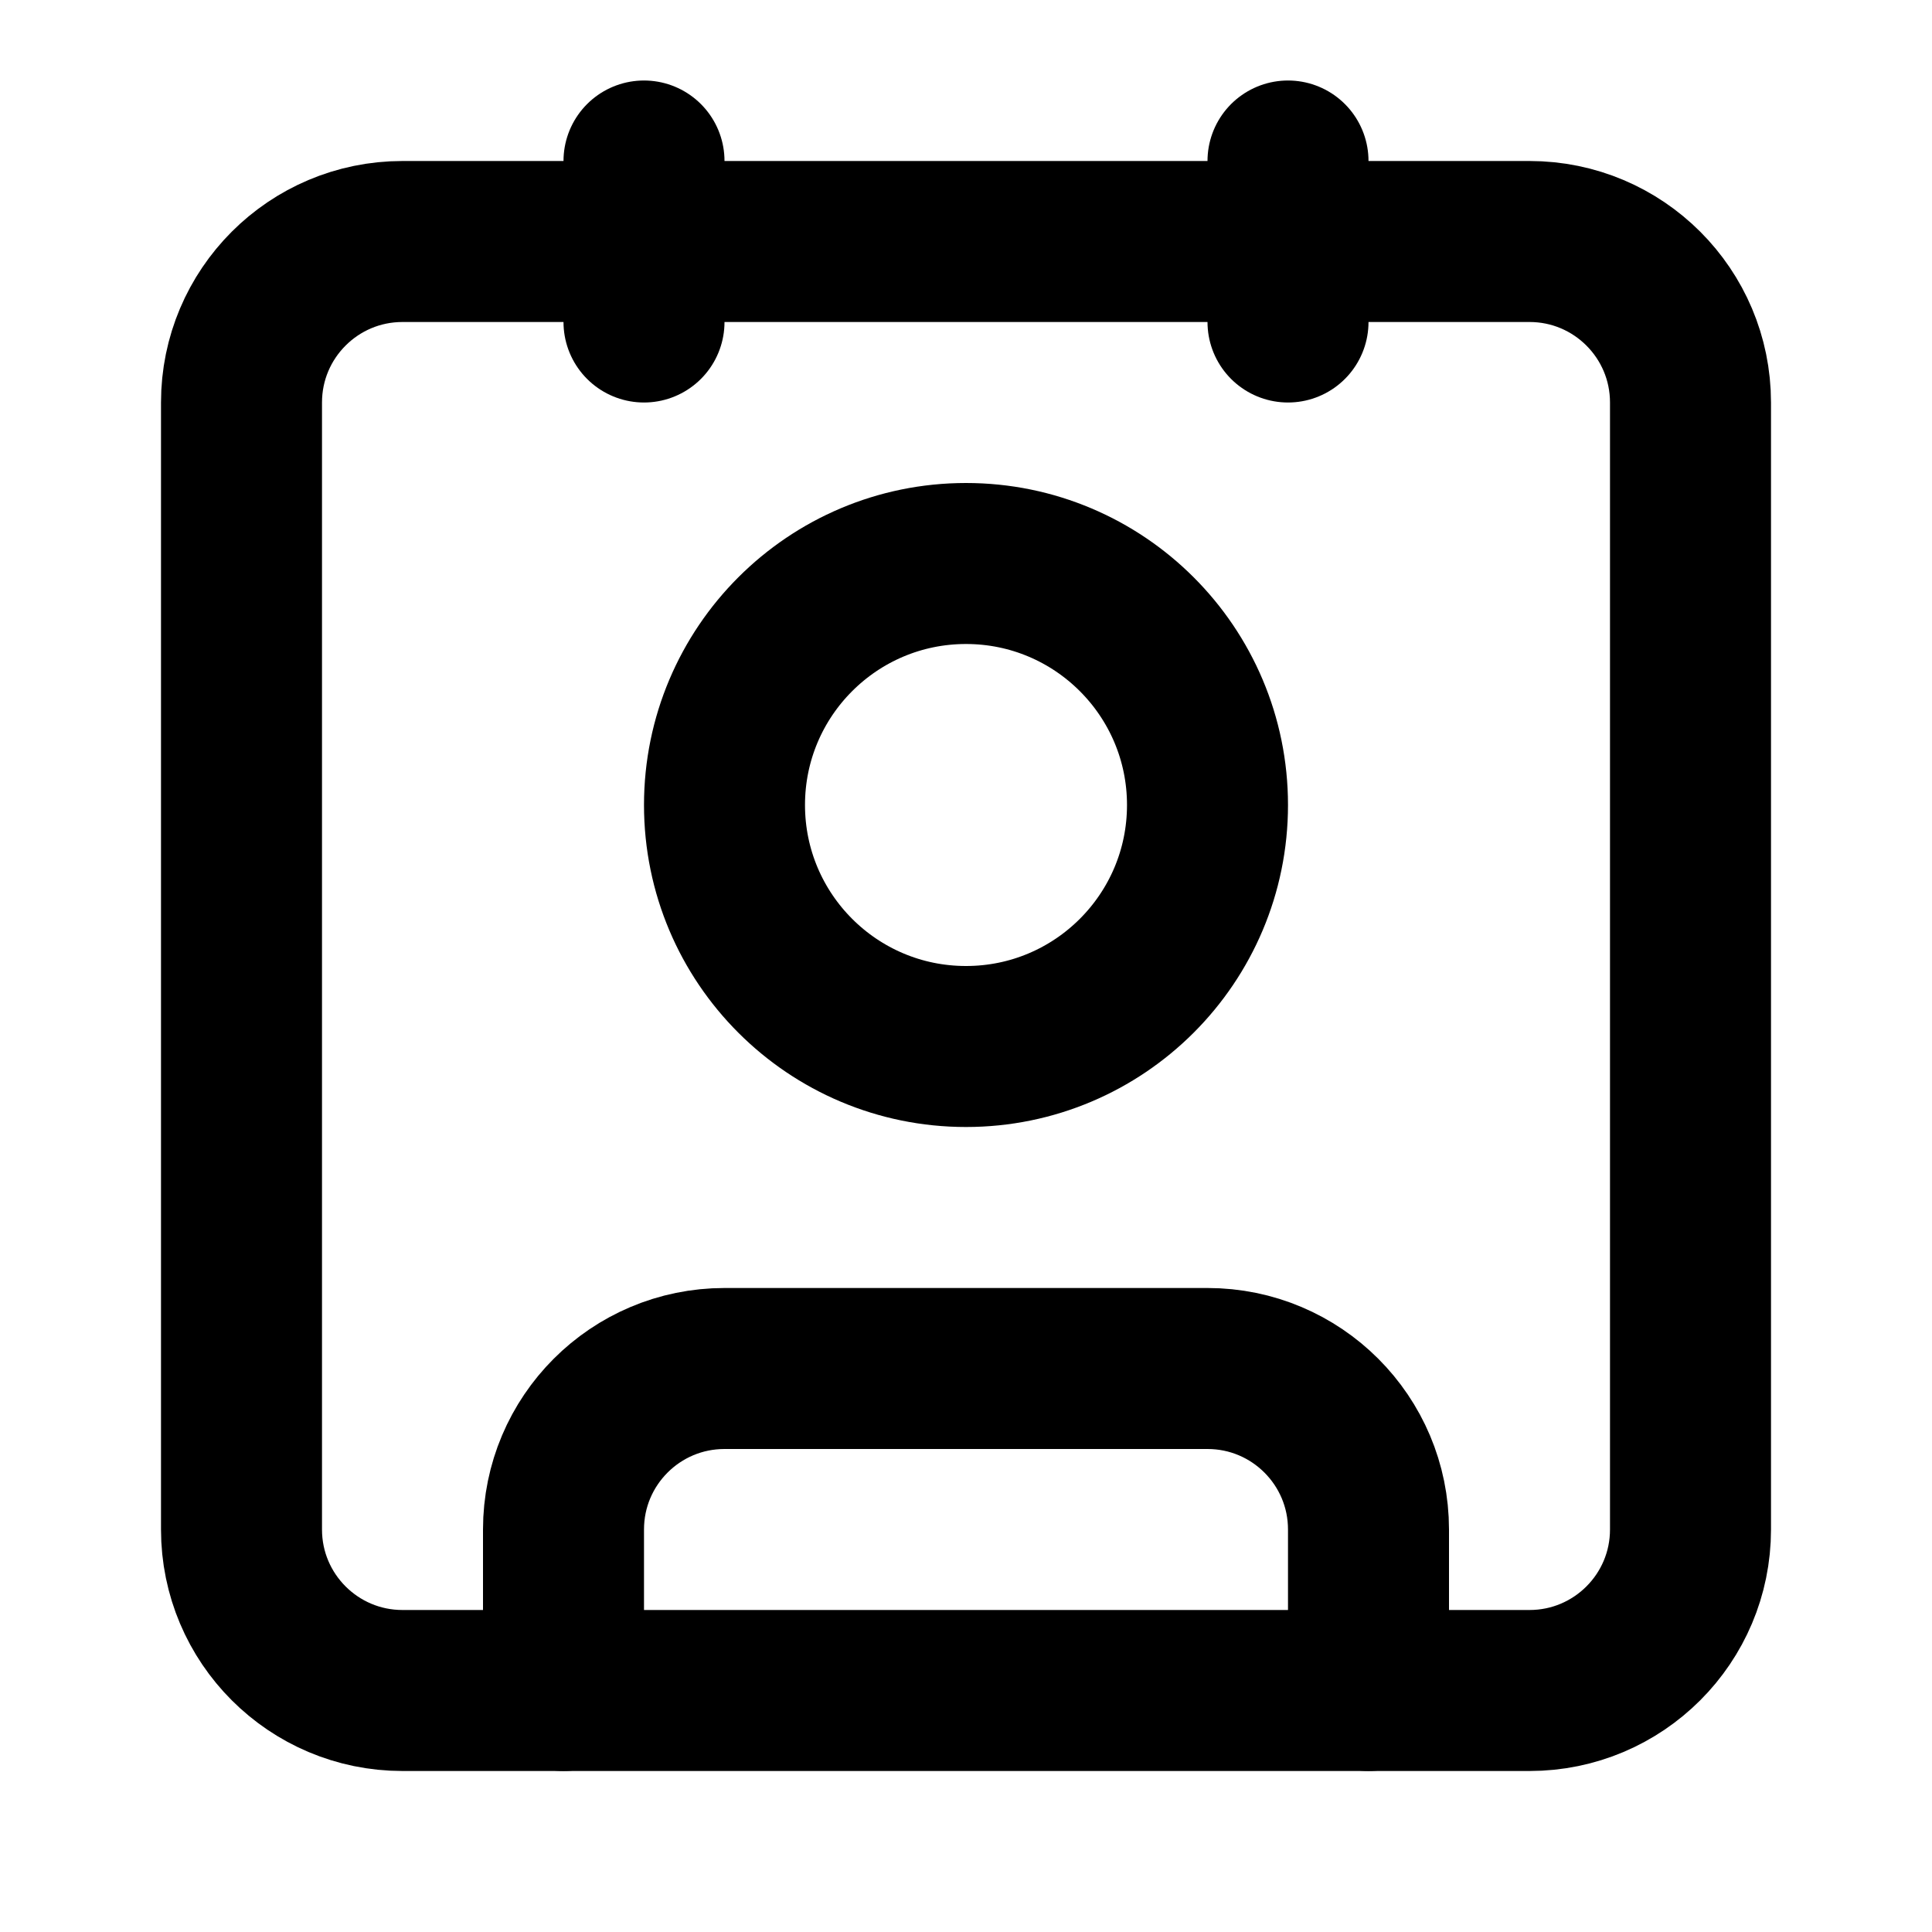
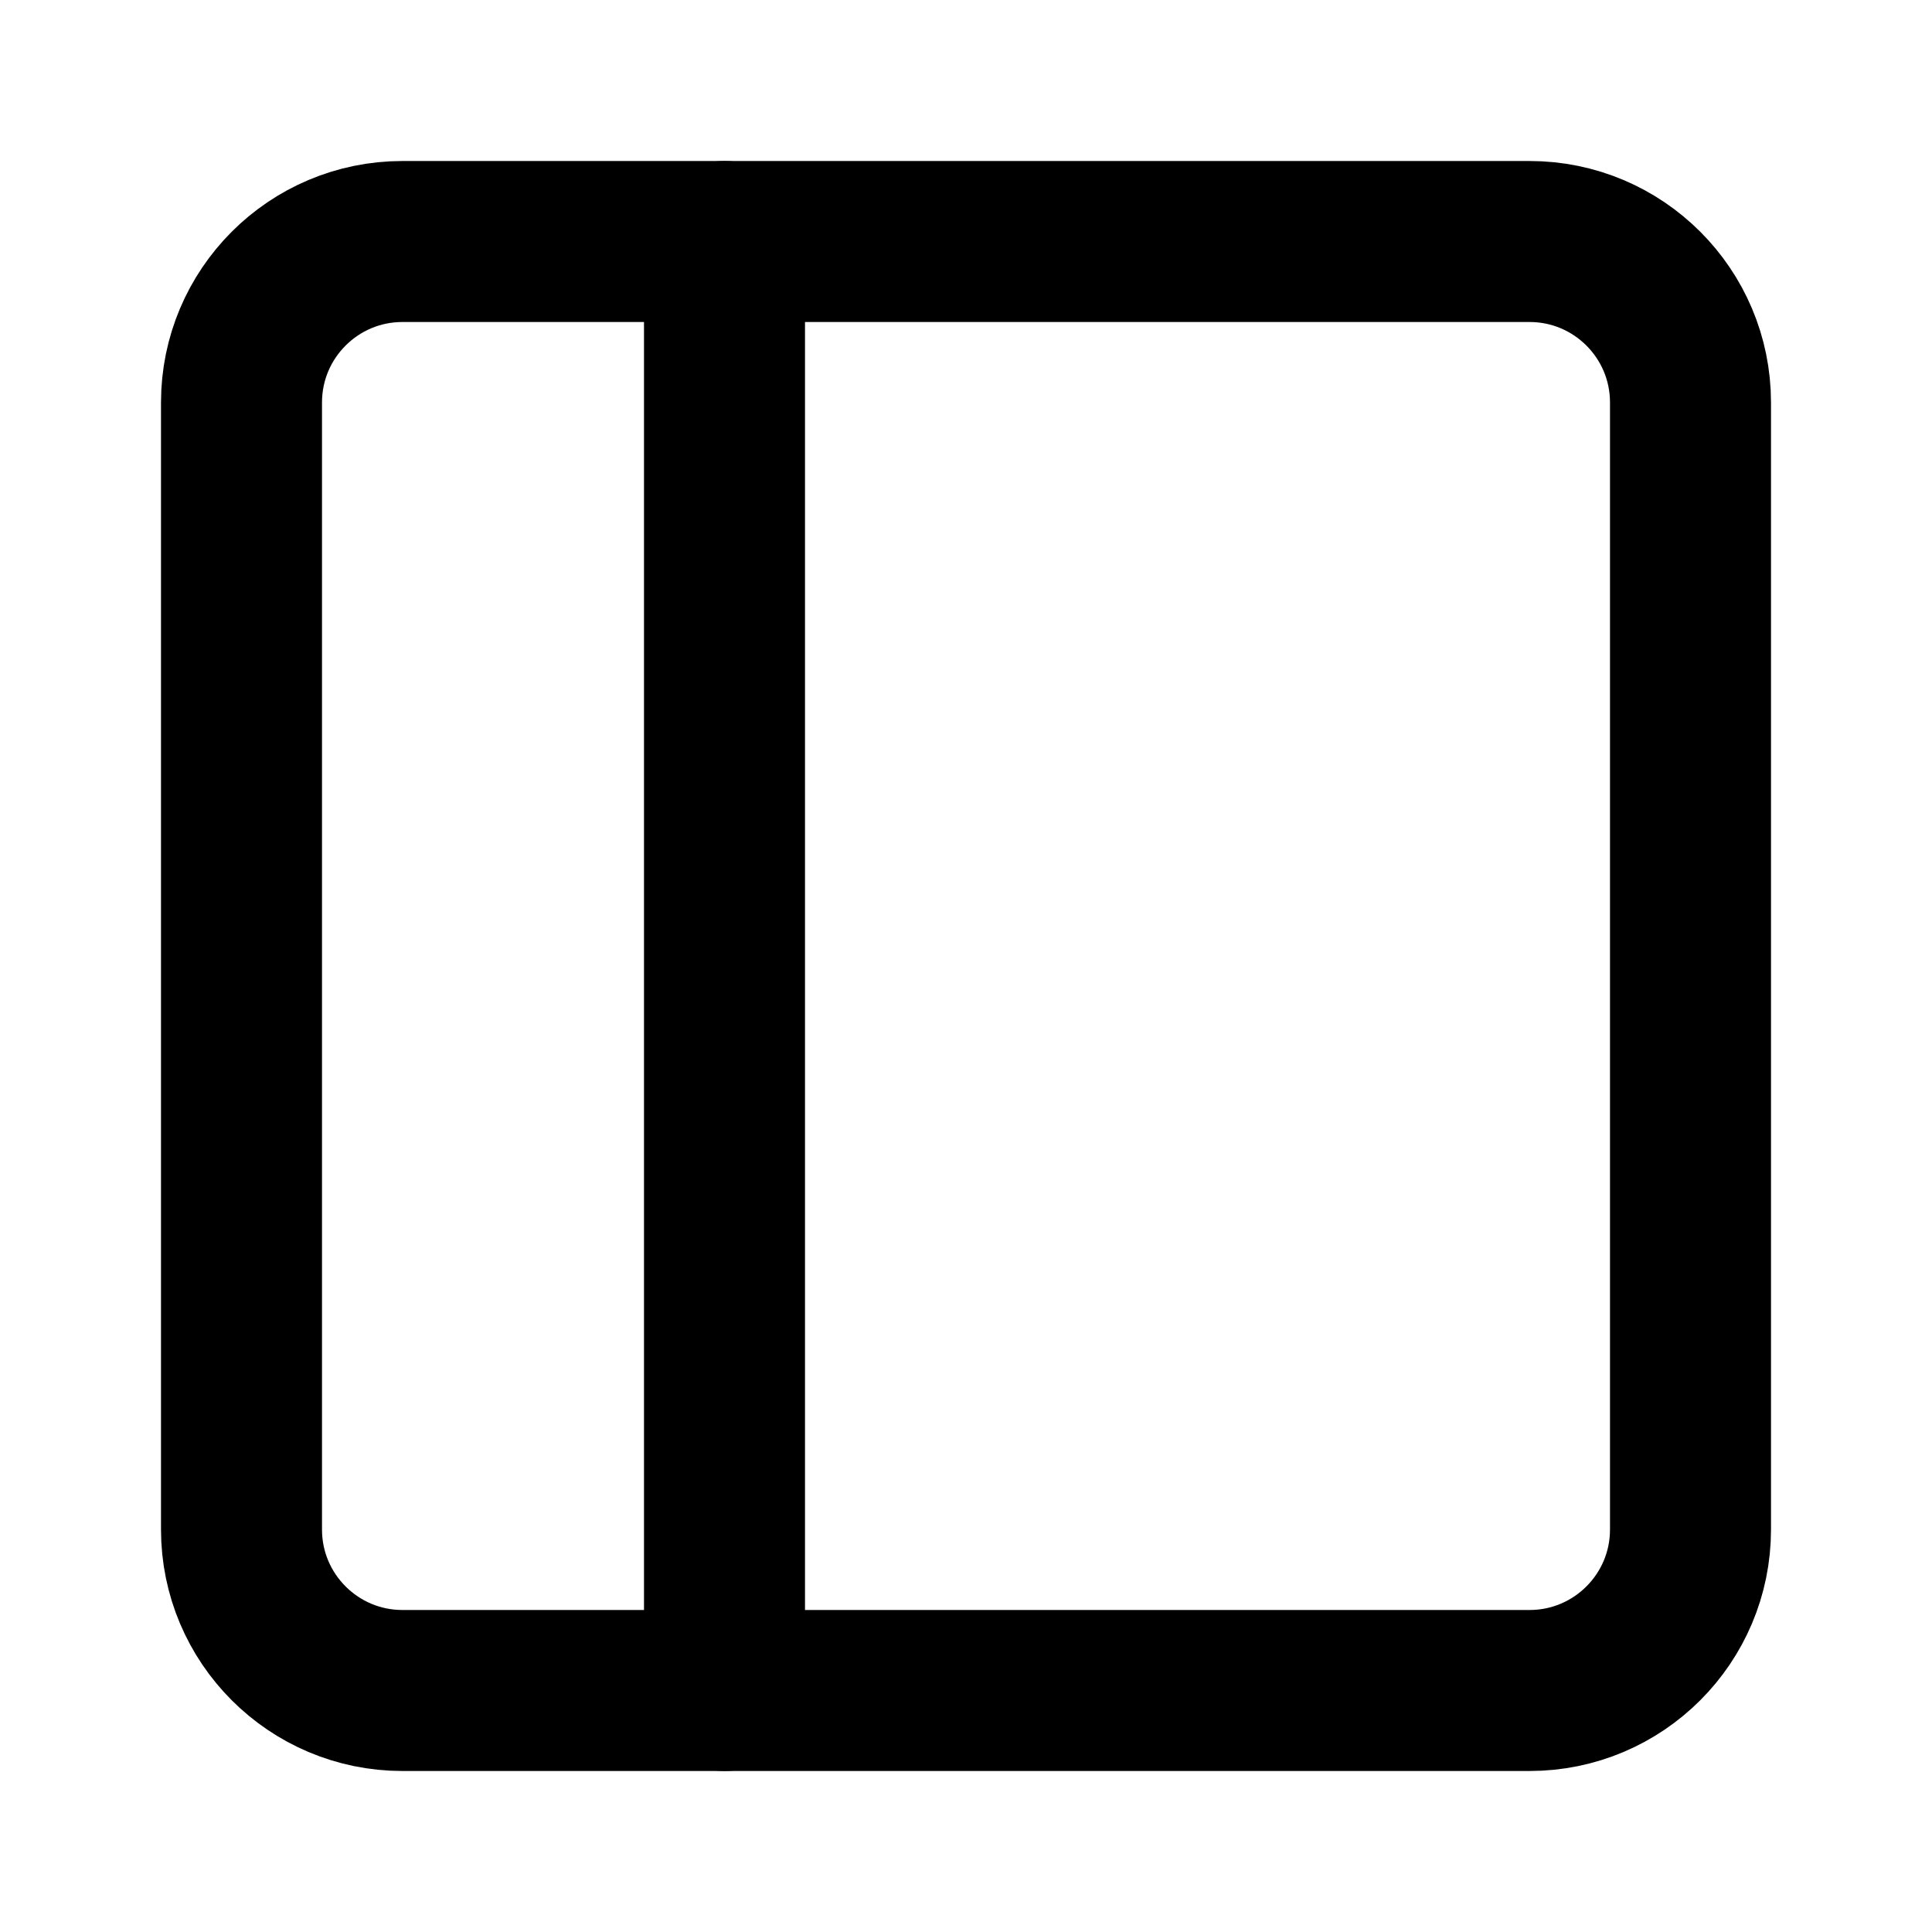
- <svg xmlns="http://www.w3.org/2000/svg" class="lucide lucide-contact" width="24" height="24" viewBox="0 0 24 24" fill="none" stroke="currentColor" stroke-width="2" stroke-linecap="round" stroke-linejoin="round">
-   <path d="M16 2v2" />
-   <path d="M7 21v-2a2 2 0 012-2h6a2 2 0 012 2v2" />
-   <path d="M8 2v2" />
-   <circle cx="12" cy="10" r="3" />
-   <rect x="3" y="3" width="18" height="18" rx="2" />
+ <svg xmlns="http://www.w3.org/2000/svg" class="lucide lucide-panel-left" width="24" height="24" viewBox="0 0 24 24" fill="none" stroke="currentColor" stroke-width="2" stroke-linecap="round" stroke-linejoin="round">
+   <rect width="18" height="18" x="3" y="3" rx="2" />
+   <path d="M9 3v18" />
</svg>
